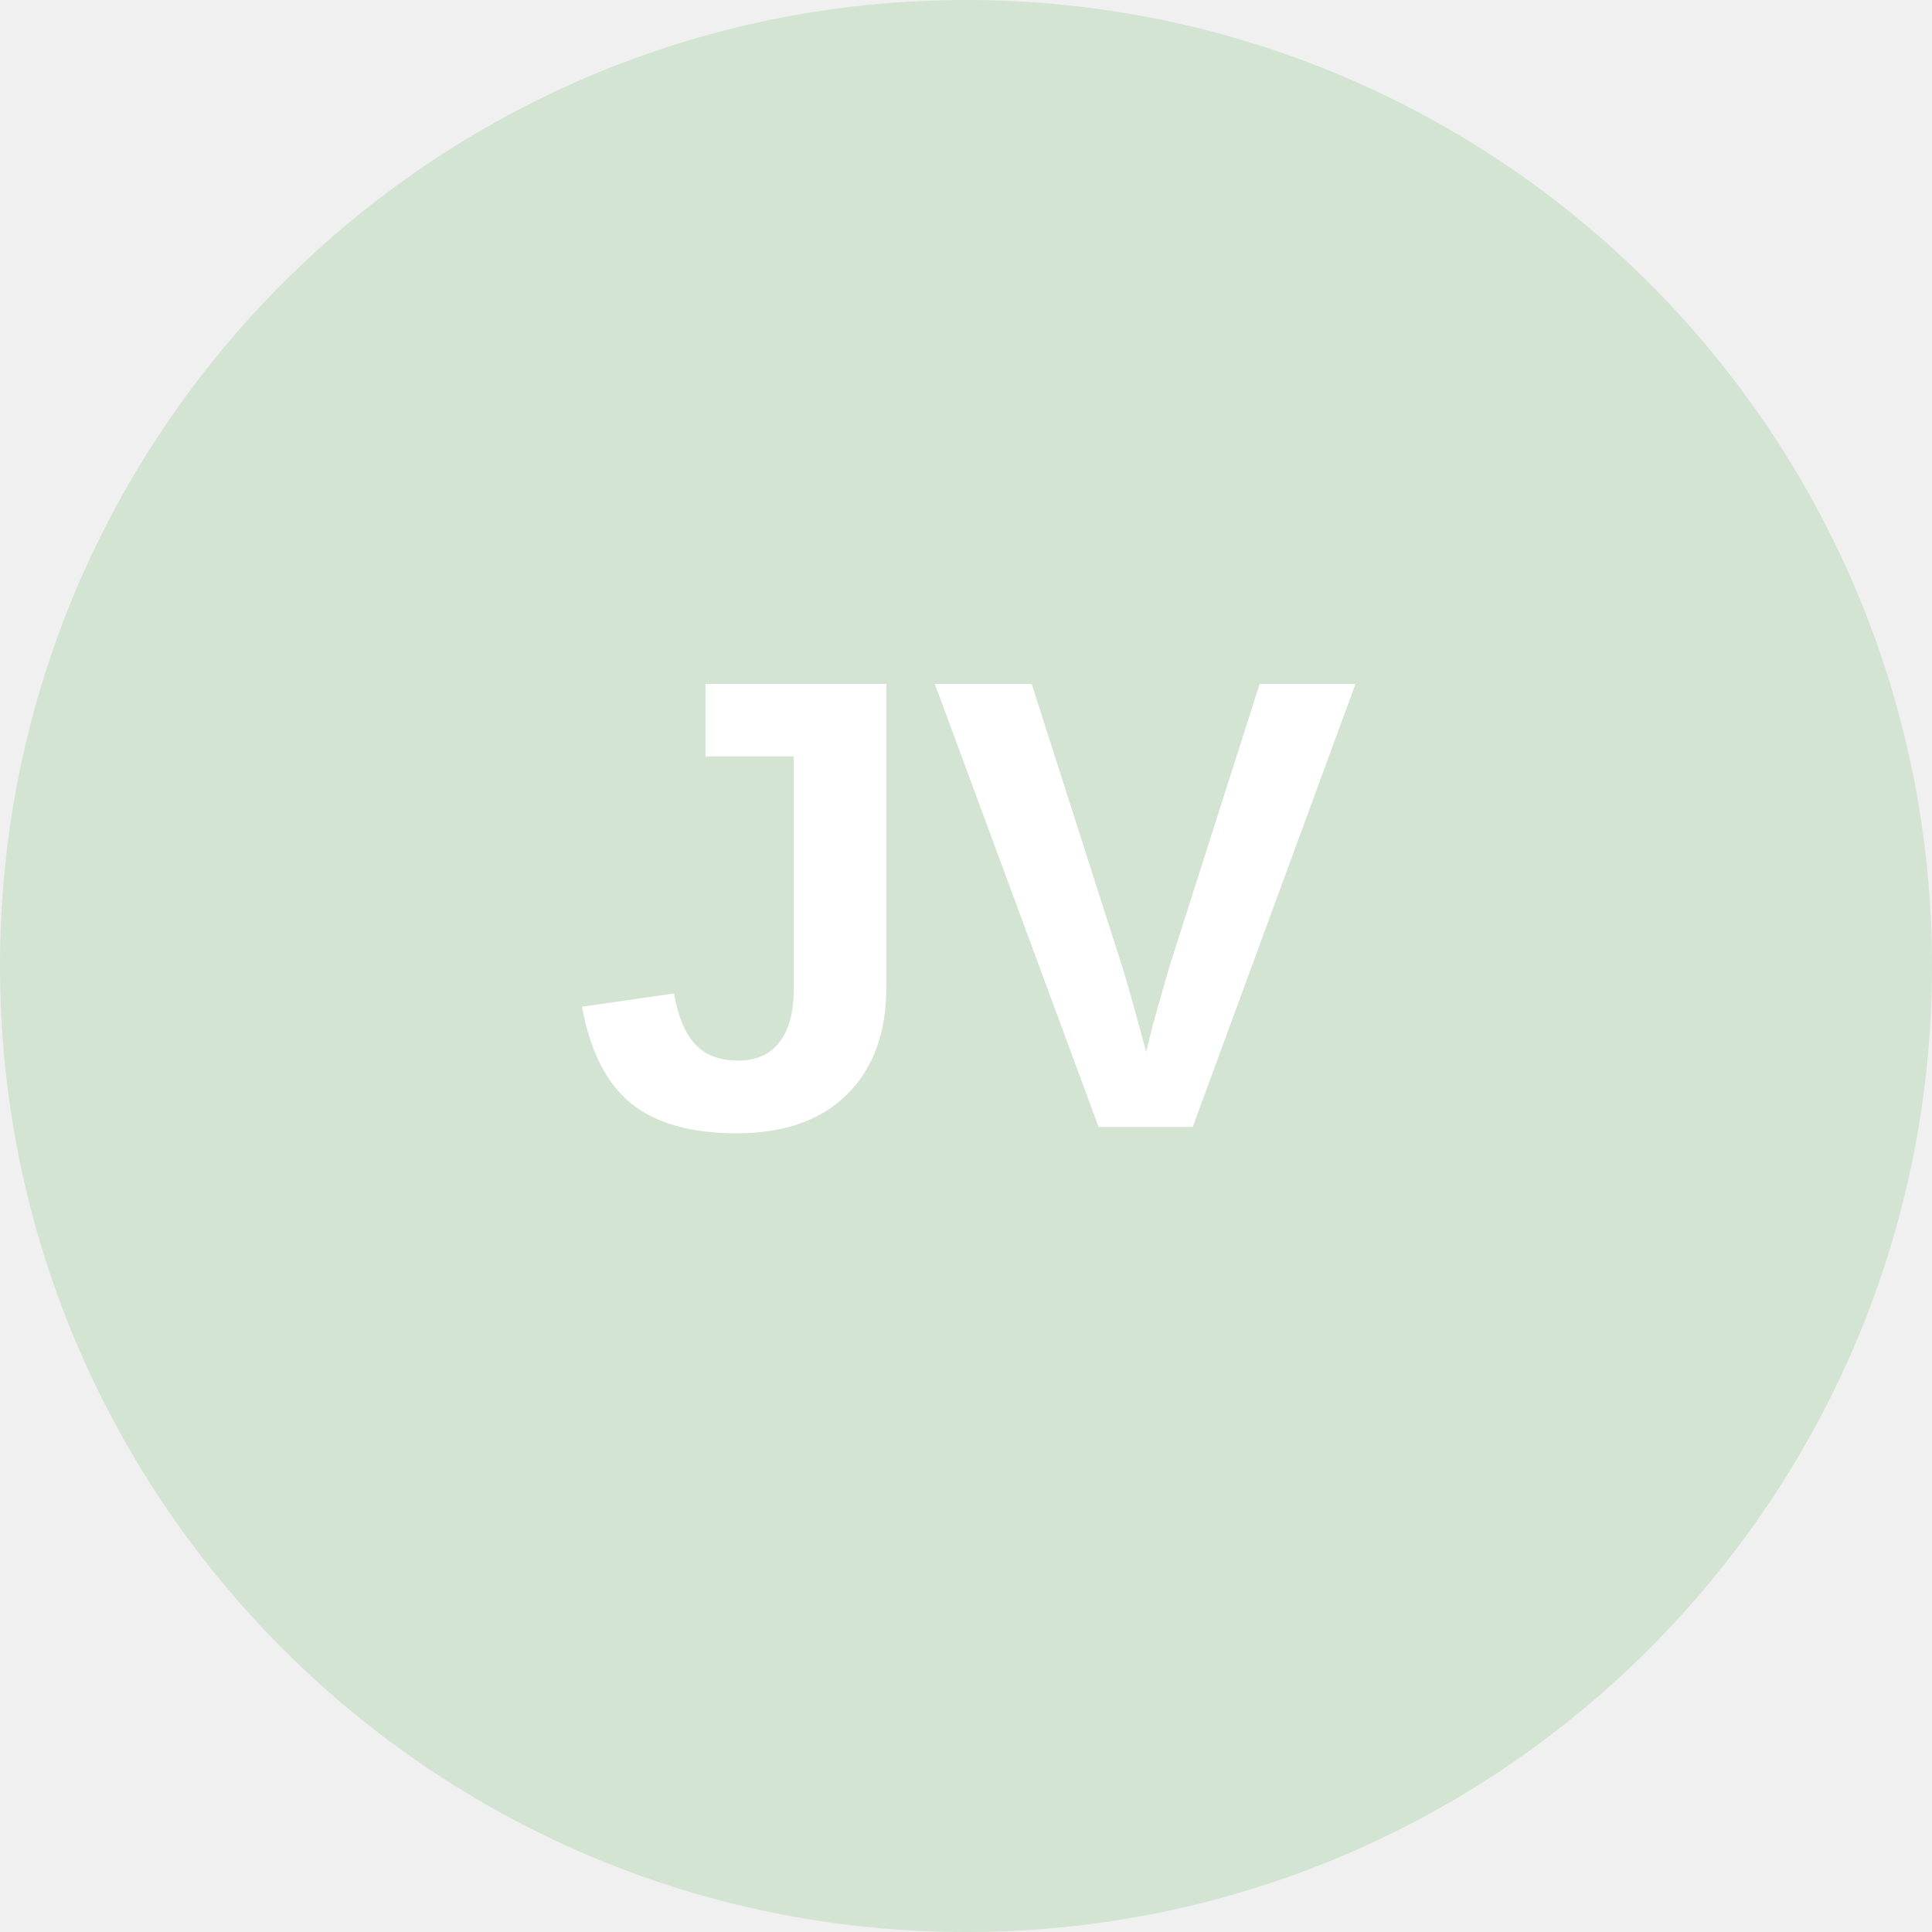
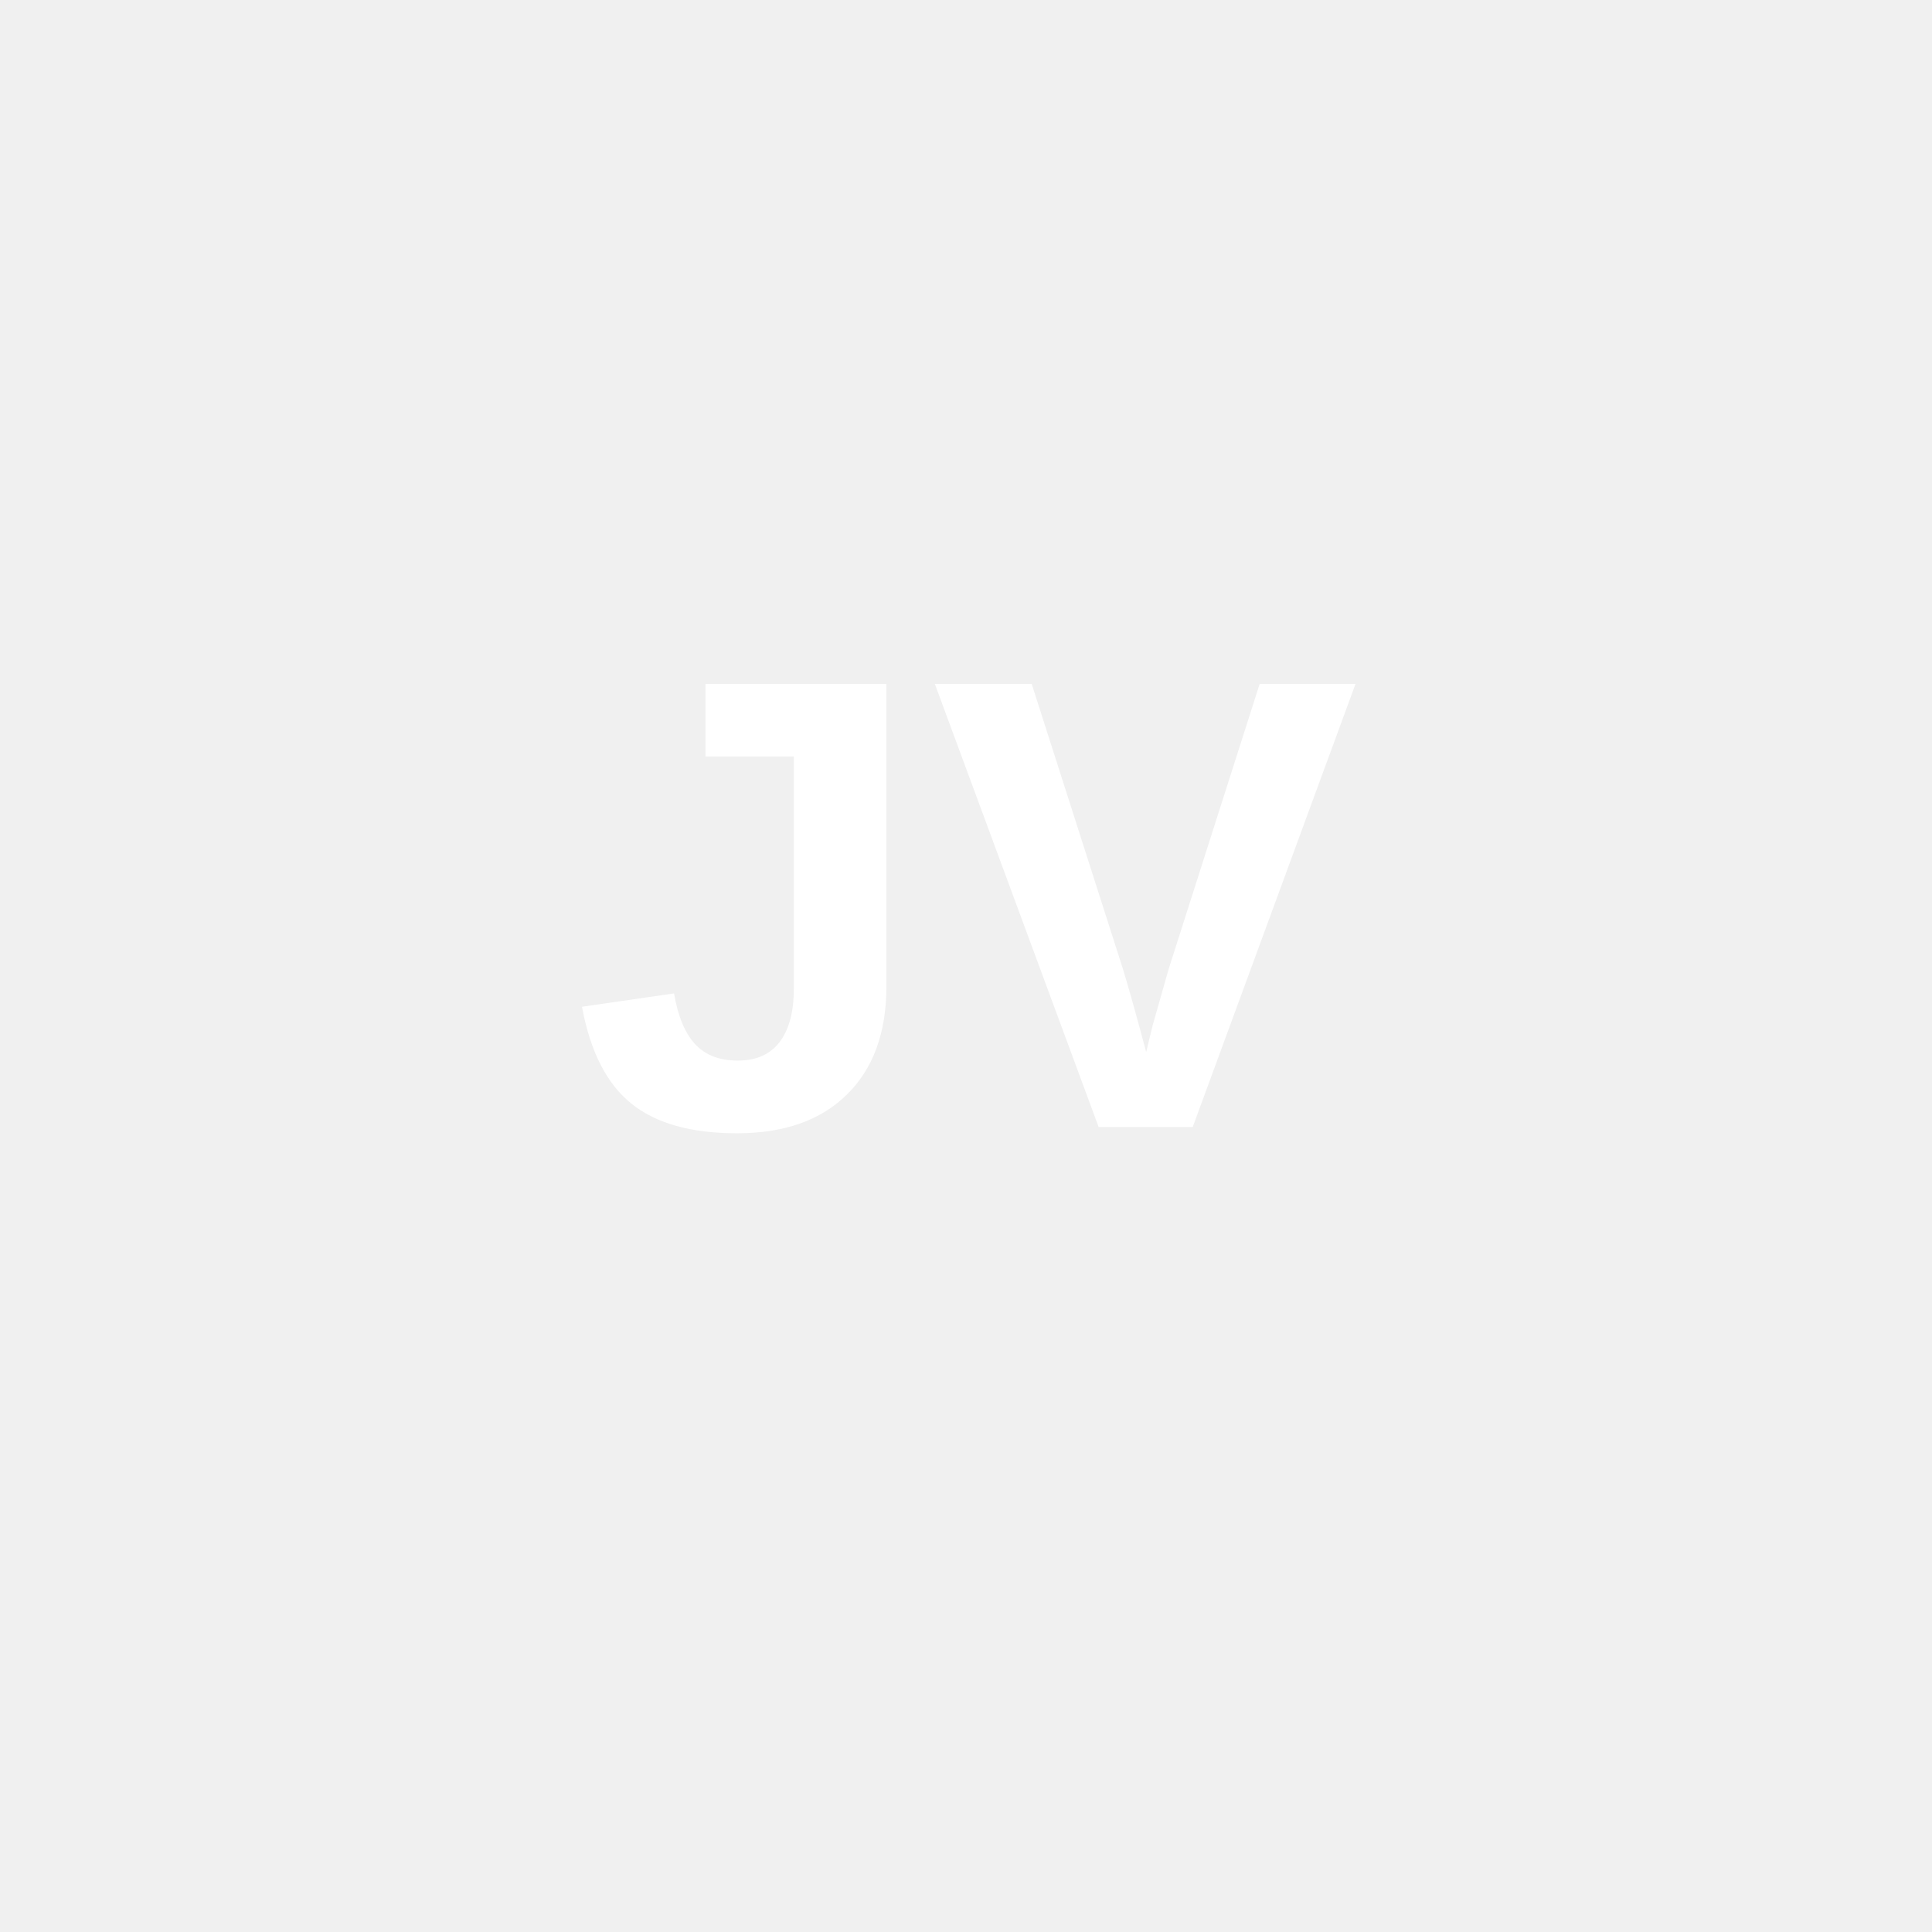
- <svg xmlns="http://www.w3.org/2000/svg" width="120" height="120" viewBox="0 0 120 120" fill="none">
-   <circle cx="60" cy="60" r="60" fill="#d3e4d3" />
+ <svg width="120" height="120" viewBox="0 0 120 120" style="background-color: #d3e4d3; border-radius: 50%;">
  <text x="60" y="70" font-family="Arial, sans-serif" font-size="40" font-weight="bold" text-anchor="middle" fill="white">JV</text>
</svg>
